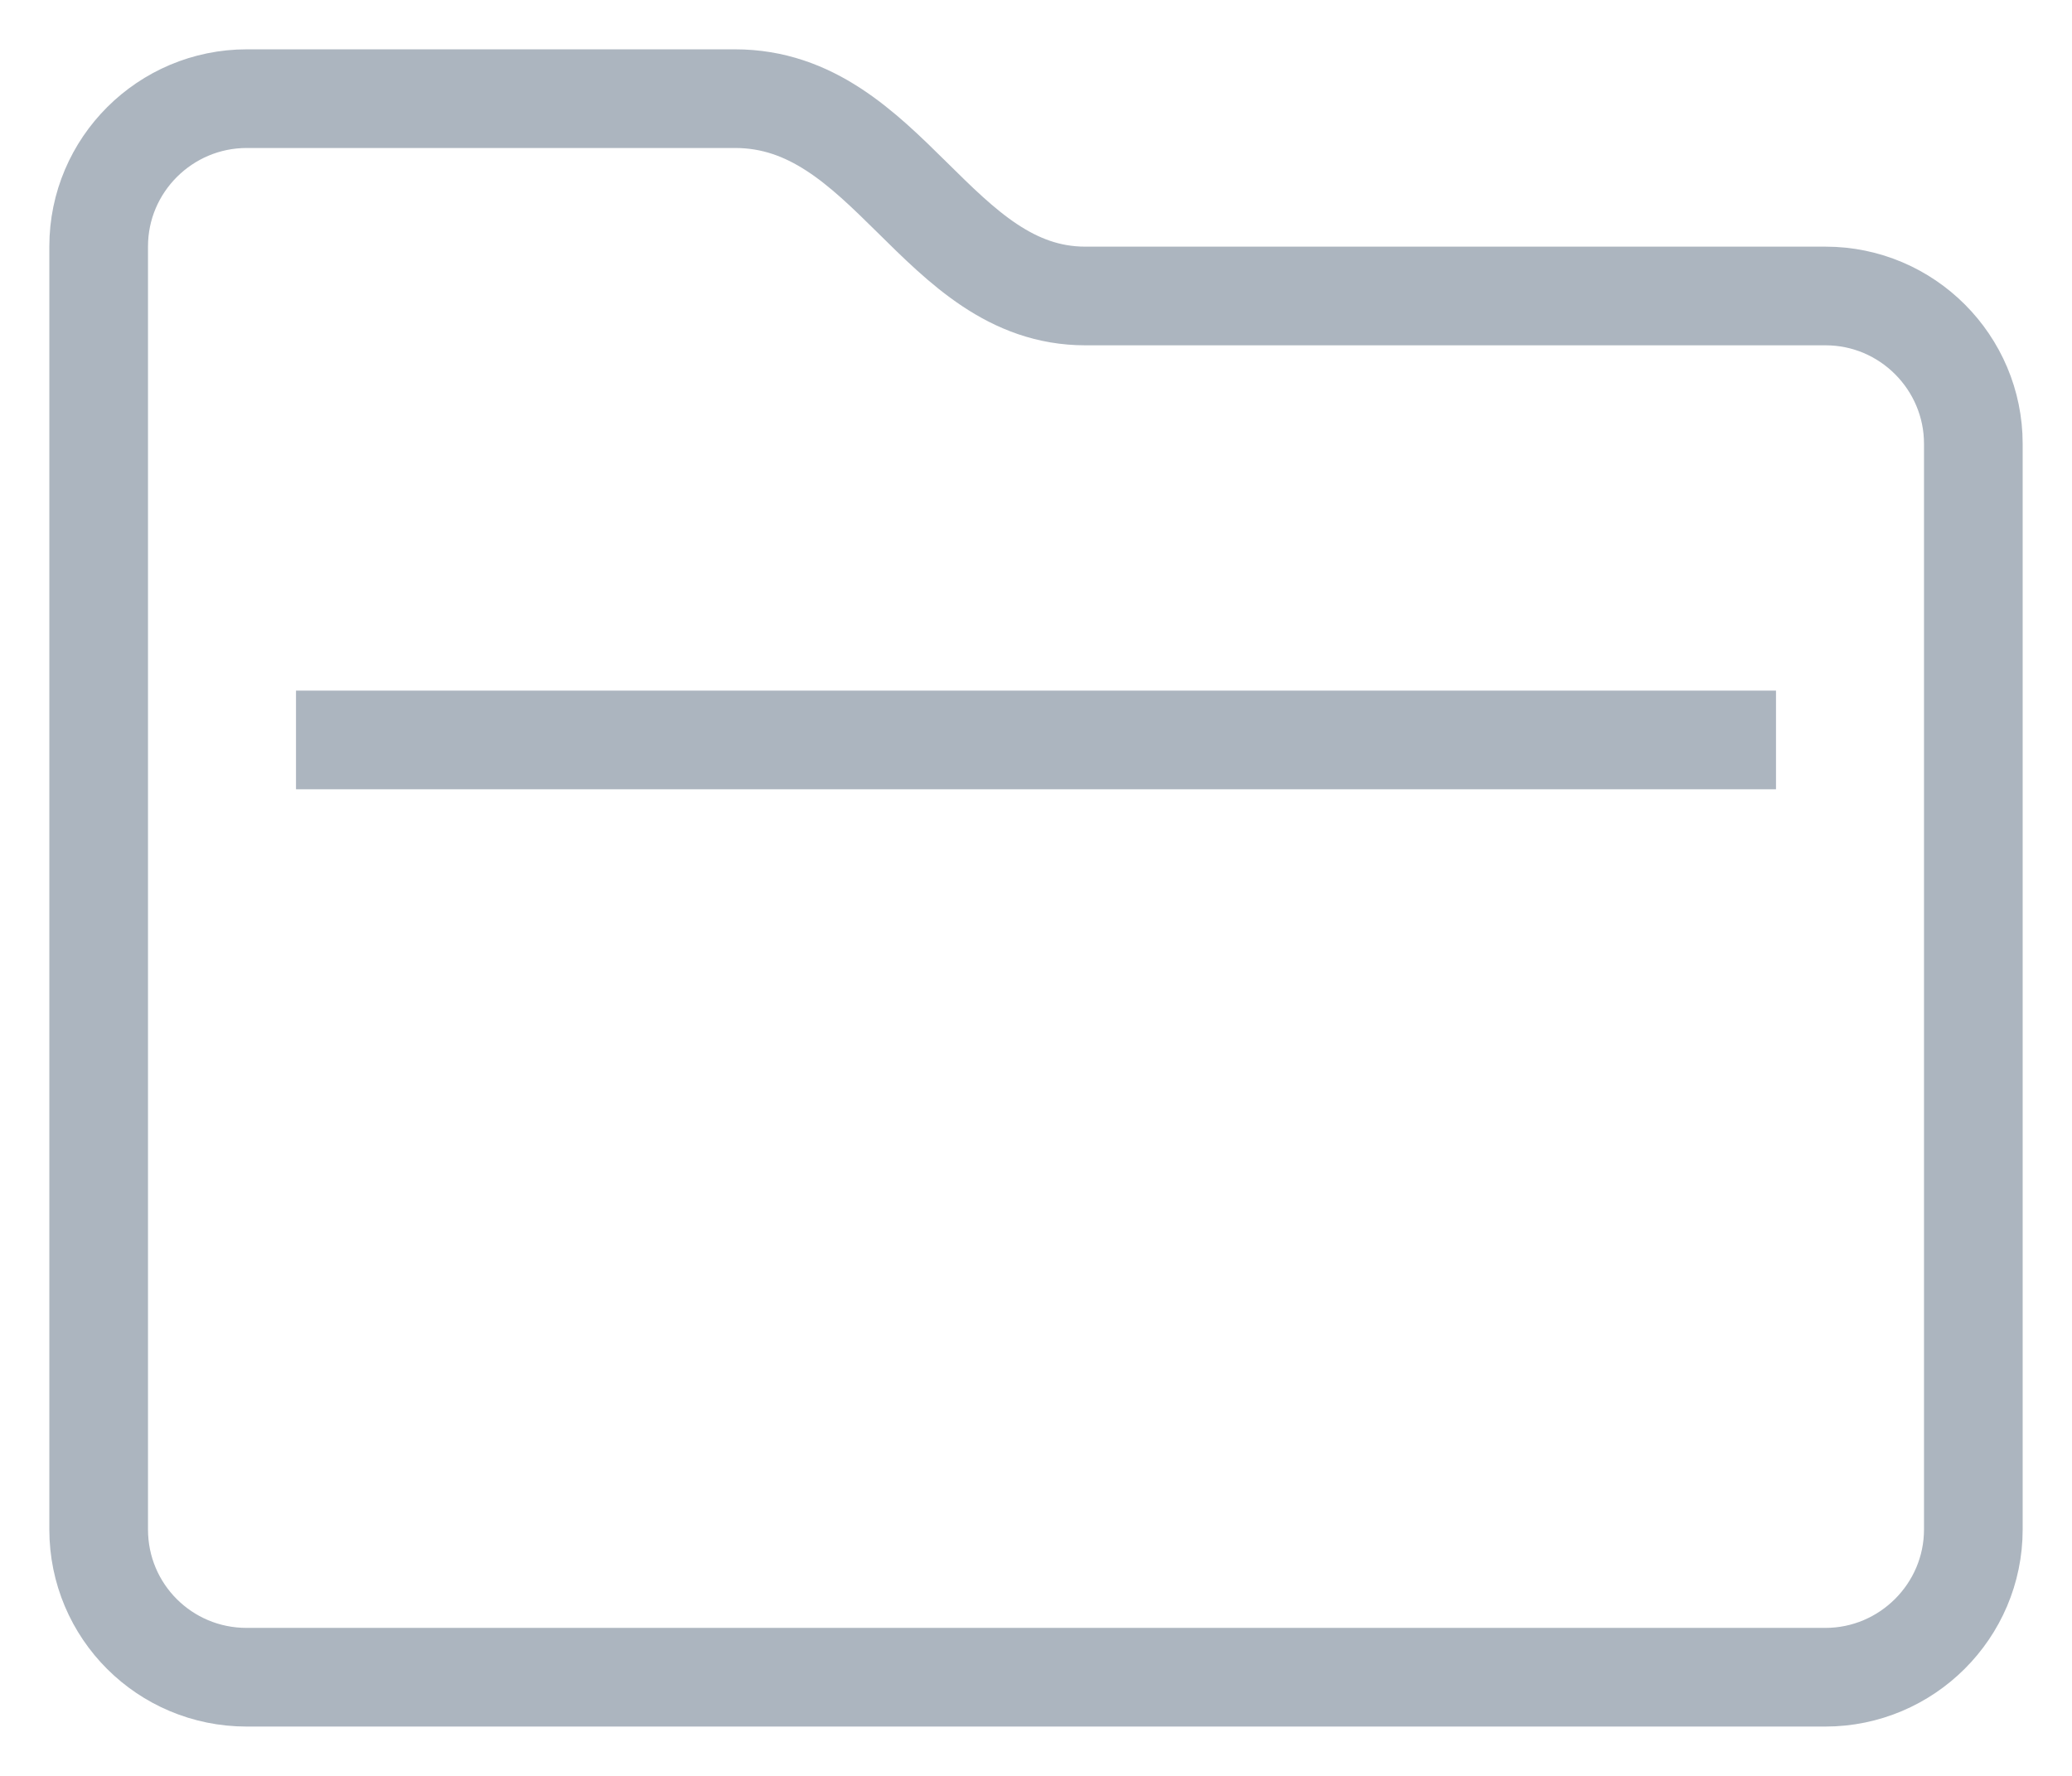
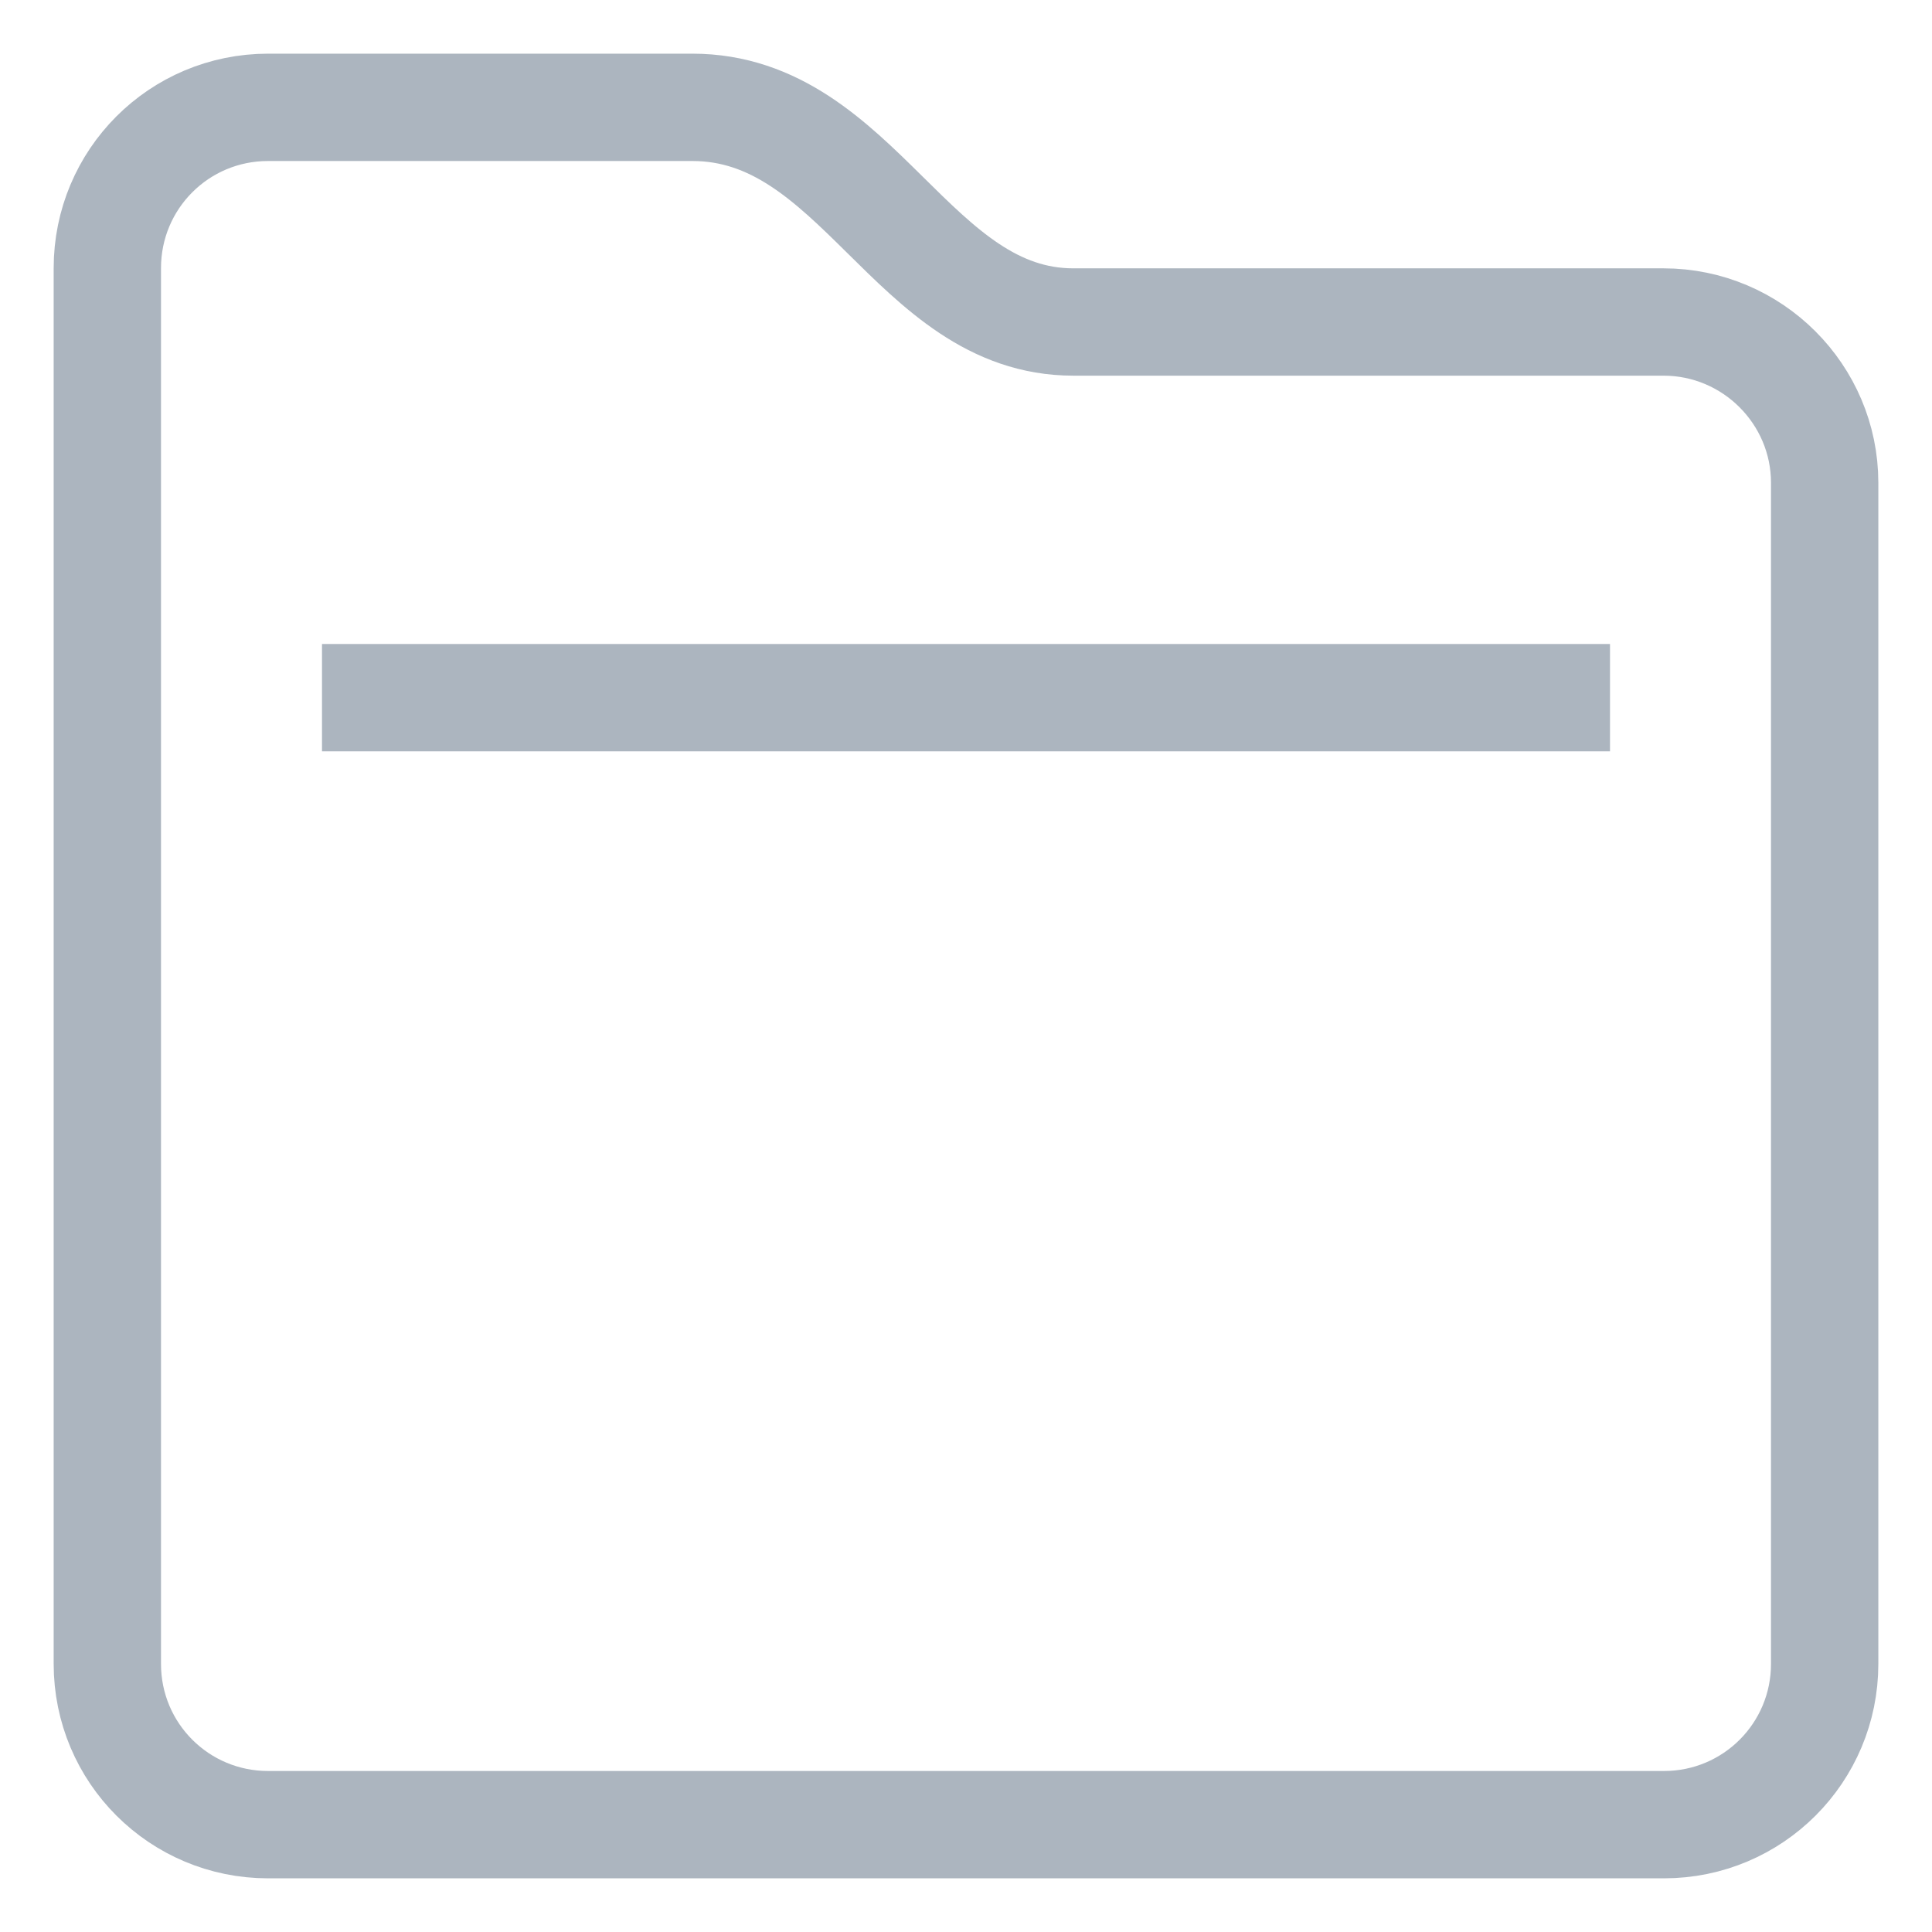
- <svg xmlns="http://www.w3.org/2000/svg" width="42px" height="36px" viewBox="0 0 42 36" version="1.1">
+ <svg xmlns="http://www.w3.org/2000/svg" width="36px" height="36px" viewBox="0 0 36 36" version="1.1">
  <defs />
  <g id="Page-1" stroke="none" stroke-width="1" fill="none" fill-rule="evenodd">
    <g id="folder" stroke-width="2" stroke="#ACB5BF">
-       <path d="M2,4.996 C2,3.341 3.35,2 5.003,2 C5.003,2 10.601,2 14.9,2 C18,2 19,6 22,6 C25,6 37.004,6 37.004,6 C38.659,6 40,7.35 40,8.996 L40,31.004 C40,32.658 38.648,34 37.002,34 L4.998,34 C3.342,34 2,32.666 2,31.004 L2,4.996 Z" />
-       <path d="M7,15 L35,15" id="Line" stroke-linecap="square" />
+       <path d="M2,4.996 C2,3.341 3.333,2 4.997,2 C4.997,2 8.601,2 12.9,2 C16,2 17,6 20,6 C23,6 30.996,6 30.996,6 C32.655,6 34,7.35 34,8.996 L34,31.004 C34,32.658 32.666,34 31.004,34 L4.996,34 C3.341,34 2,32.666 2,31.004 L2,4.996 Z" />
+       <path d="M7,13 L29,13" id="Line" stroke-linecap="square" />
    </g>
  </g>
</svg>
